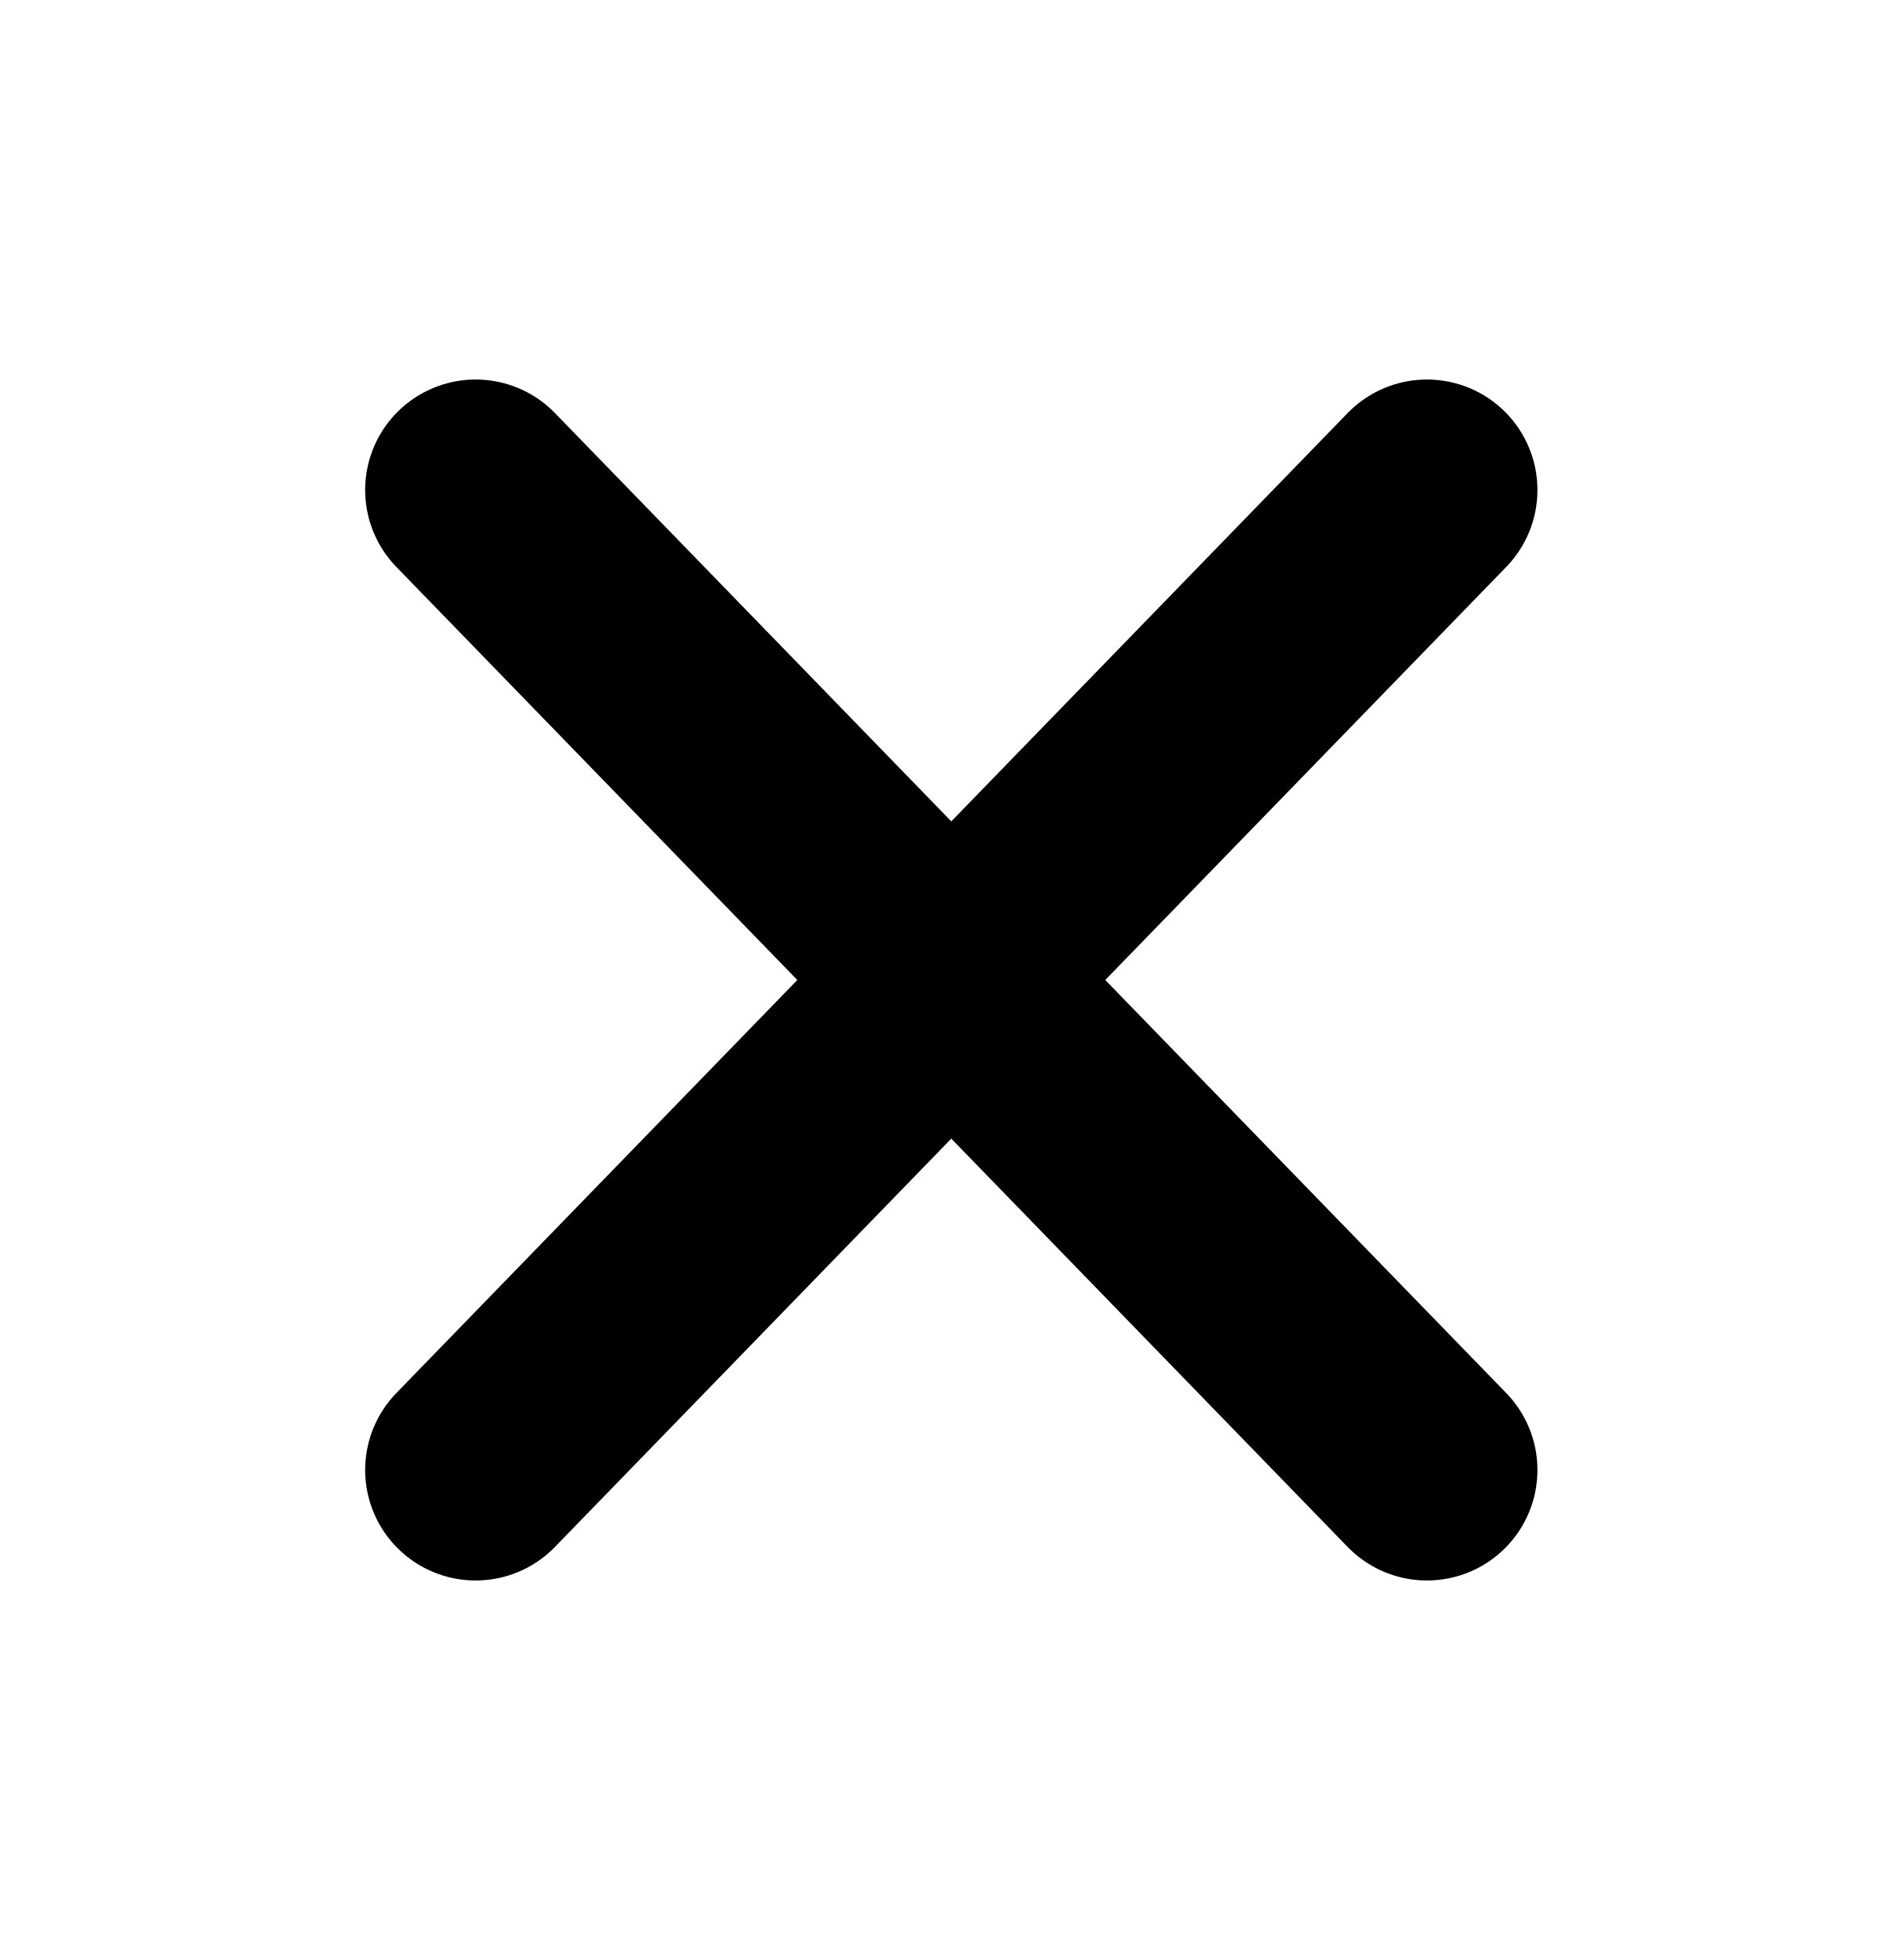
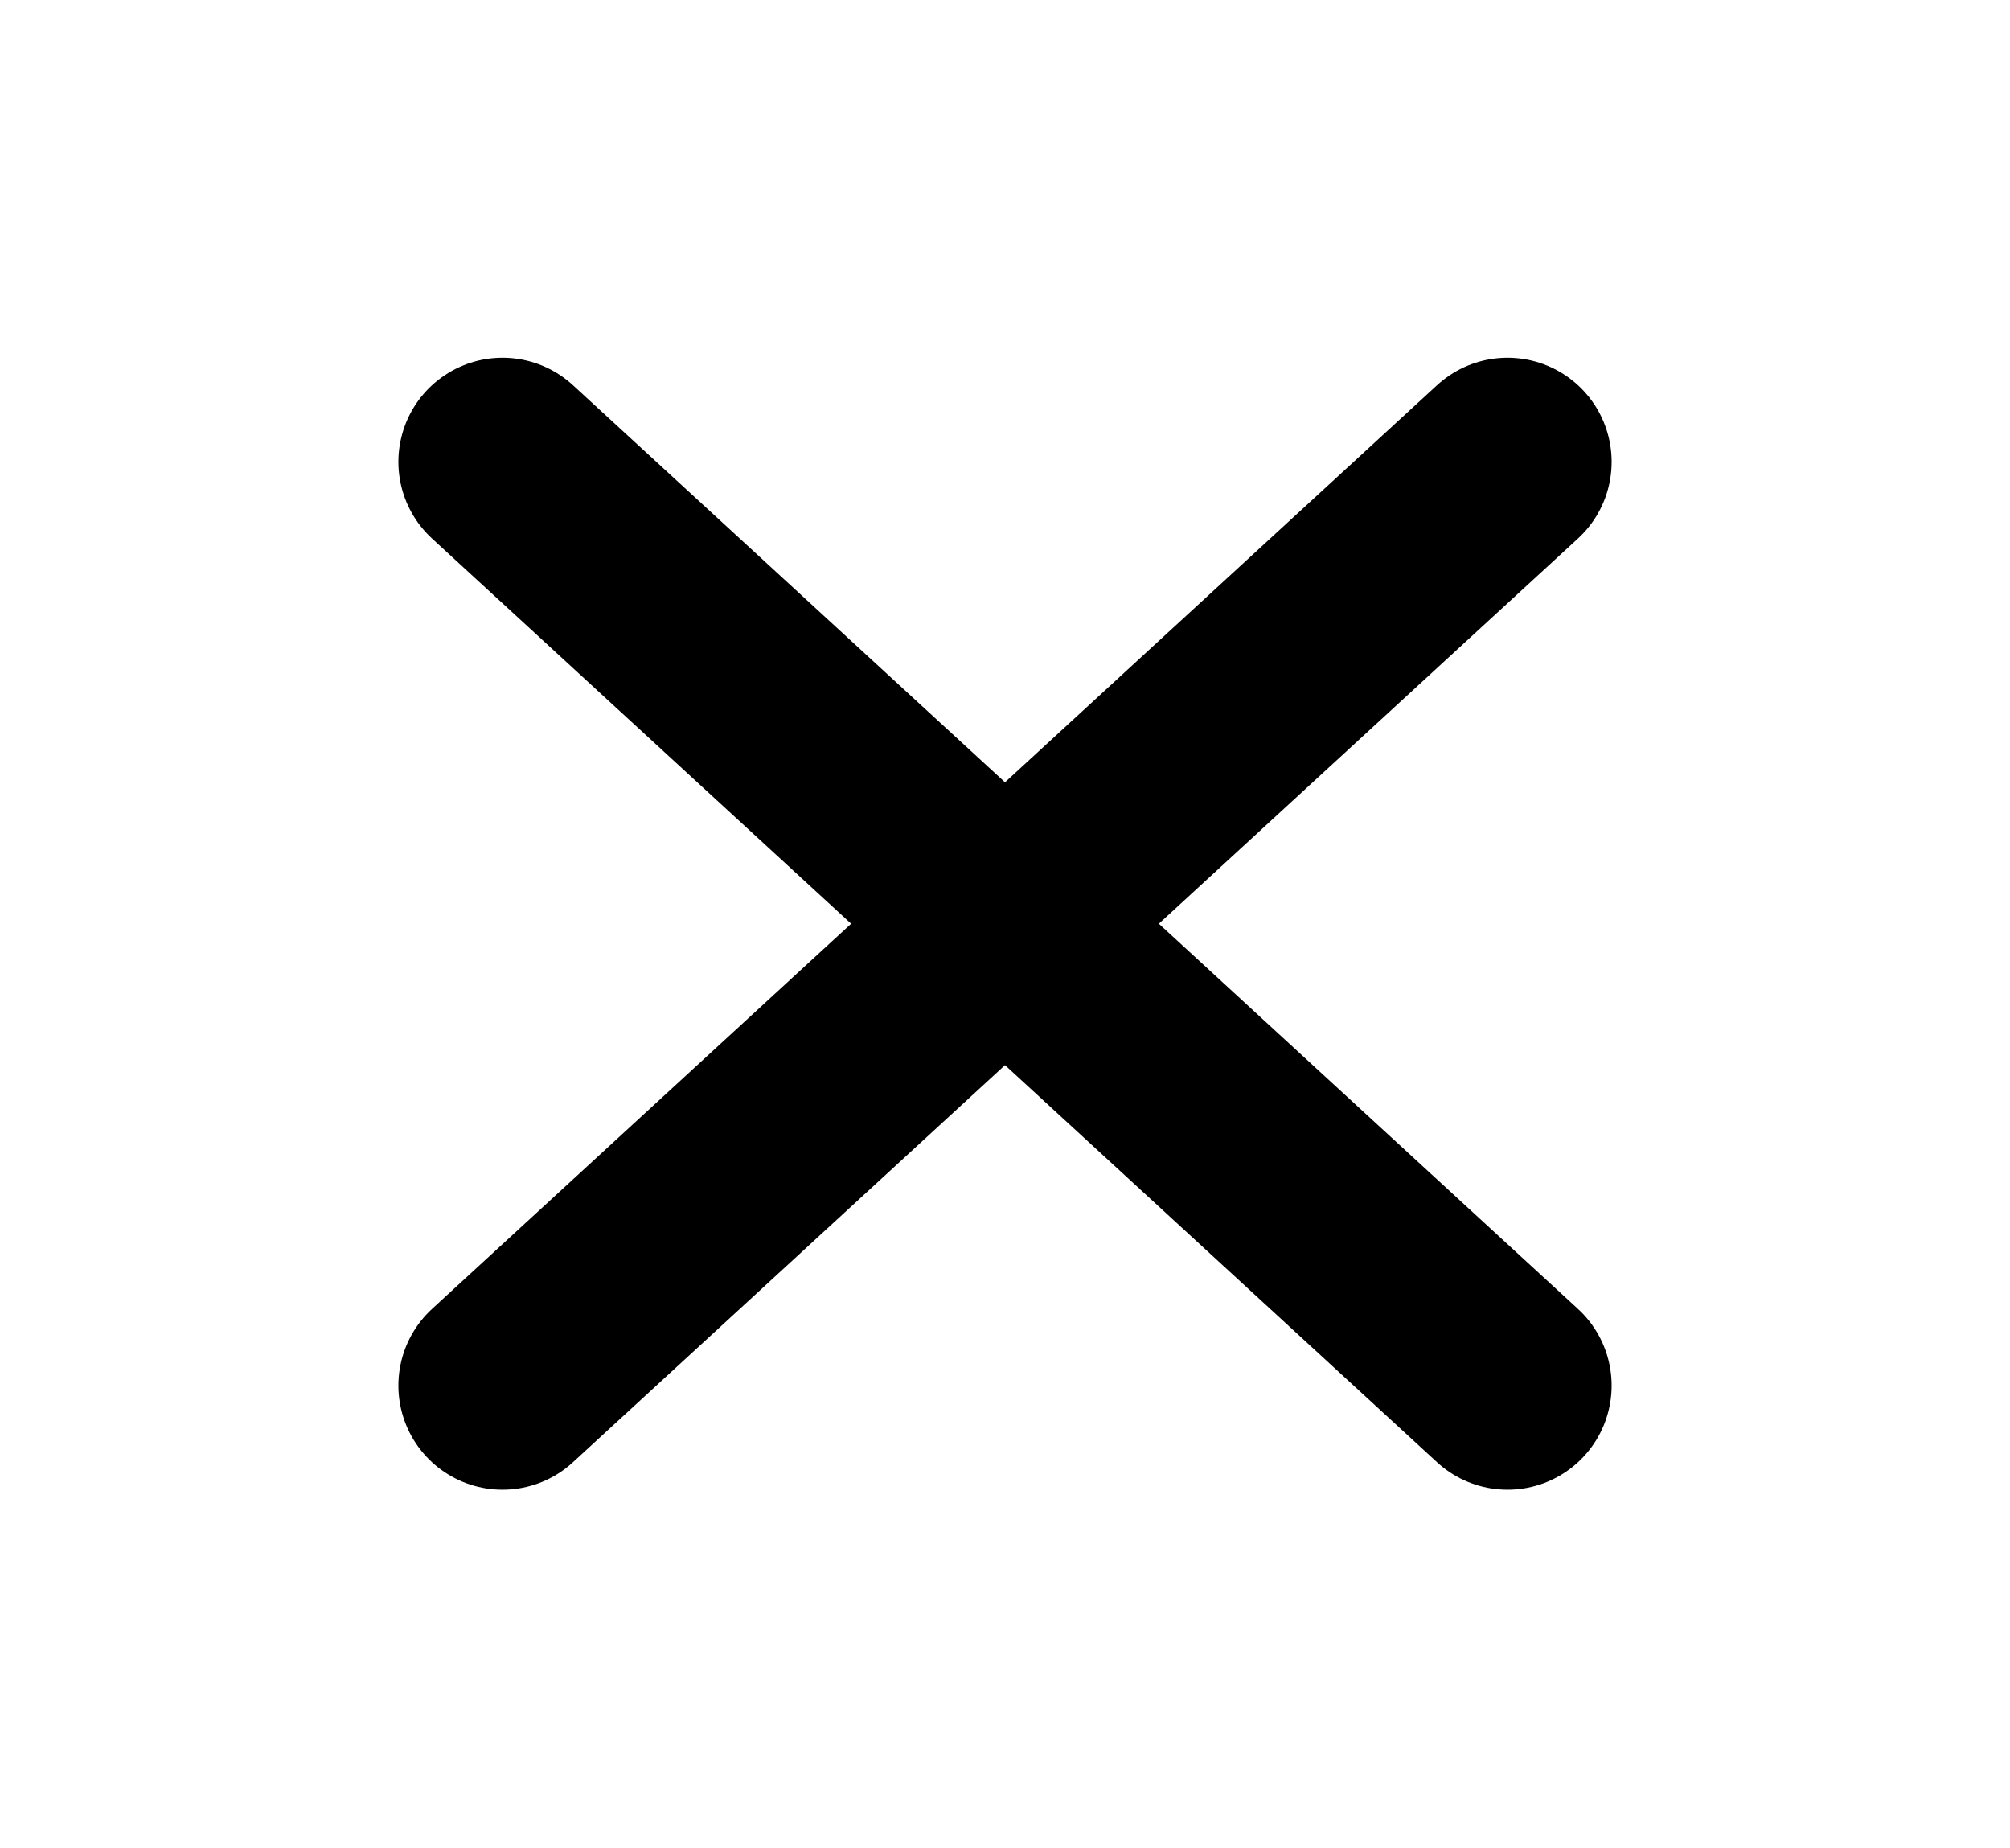
- <svg xmlns="http://www.w3.org/2000/svg" width="33" height="34" viewBox="0 0 33 34" fill="none">
-   <path d="M24.75 8.5L8.25 25.5" stroke="black" stroke-width="3.833" stroke-linecap="round" stroke-linejoin="round" />
-   <path d="M8.25 8.5L24.75 25.5" stroke="black" stroke-width="3.833" stroke-linecap="round" stroke-linejoin="round" />
+ <svg xmlns="http://www.w3.org/2000/svg" width="37" height="34" viewBox="0 0 37 34" fill="none">
+   <path d="M27.75 8.5L9.25 25.5" stroke="black" stroke-width="3.833" stroke-linecap="round" stroke-linejoin="round" />
+   <path d="M9.25 8.5L27.75 25.5" stroke="black" stroke-width="3.833" stroke-linecap="round" stroke-linejoin="round" />
</svg>
